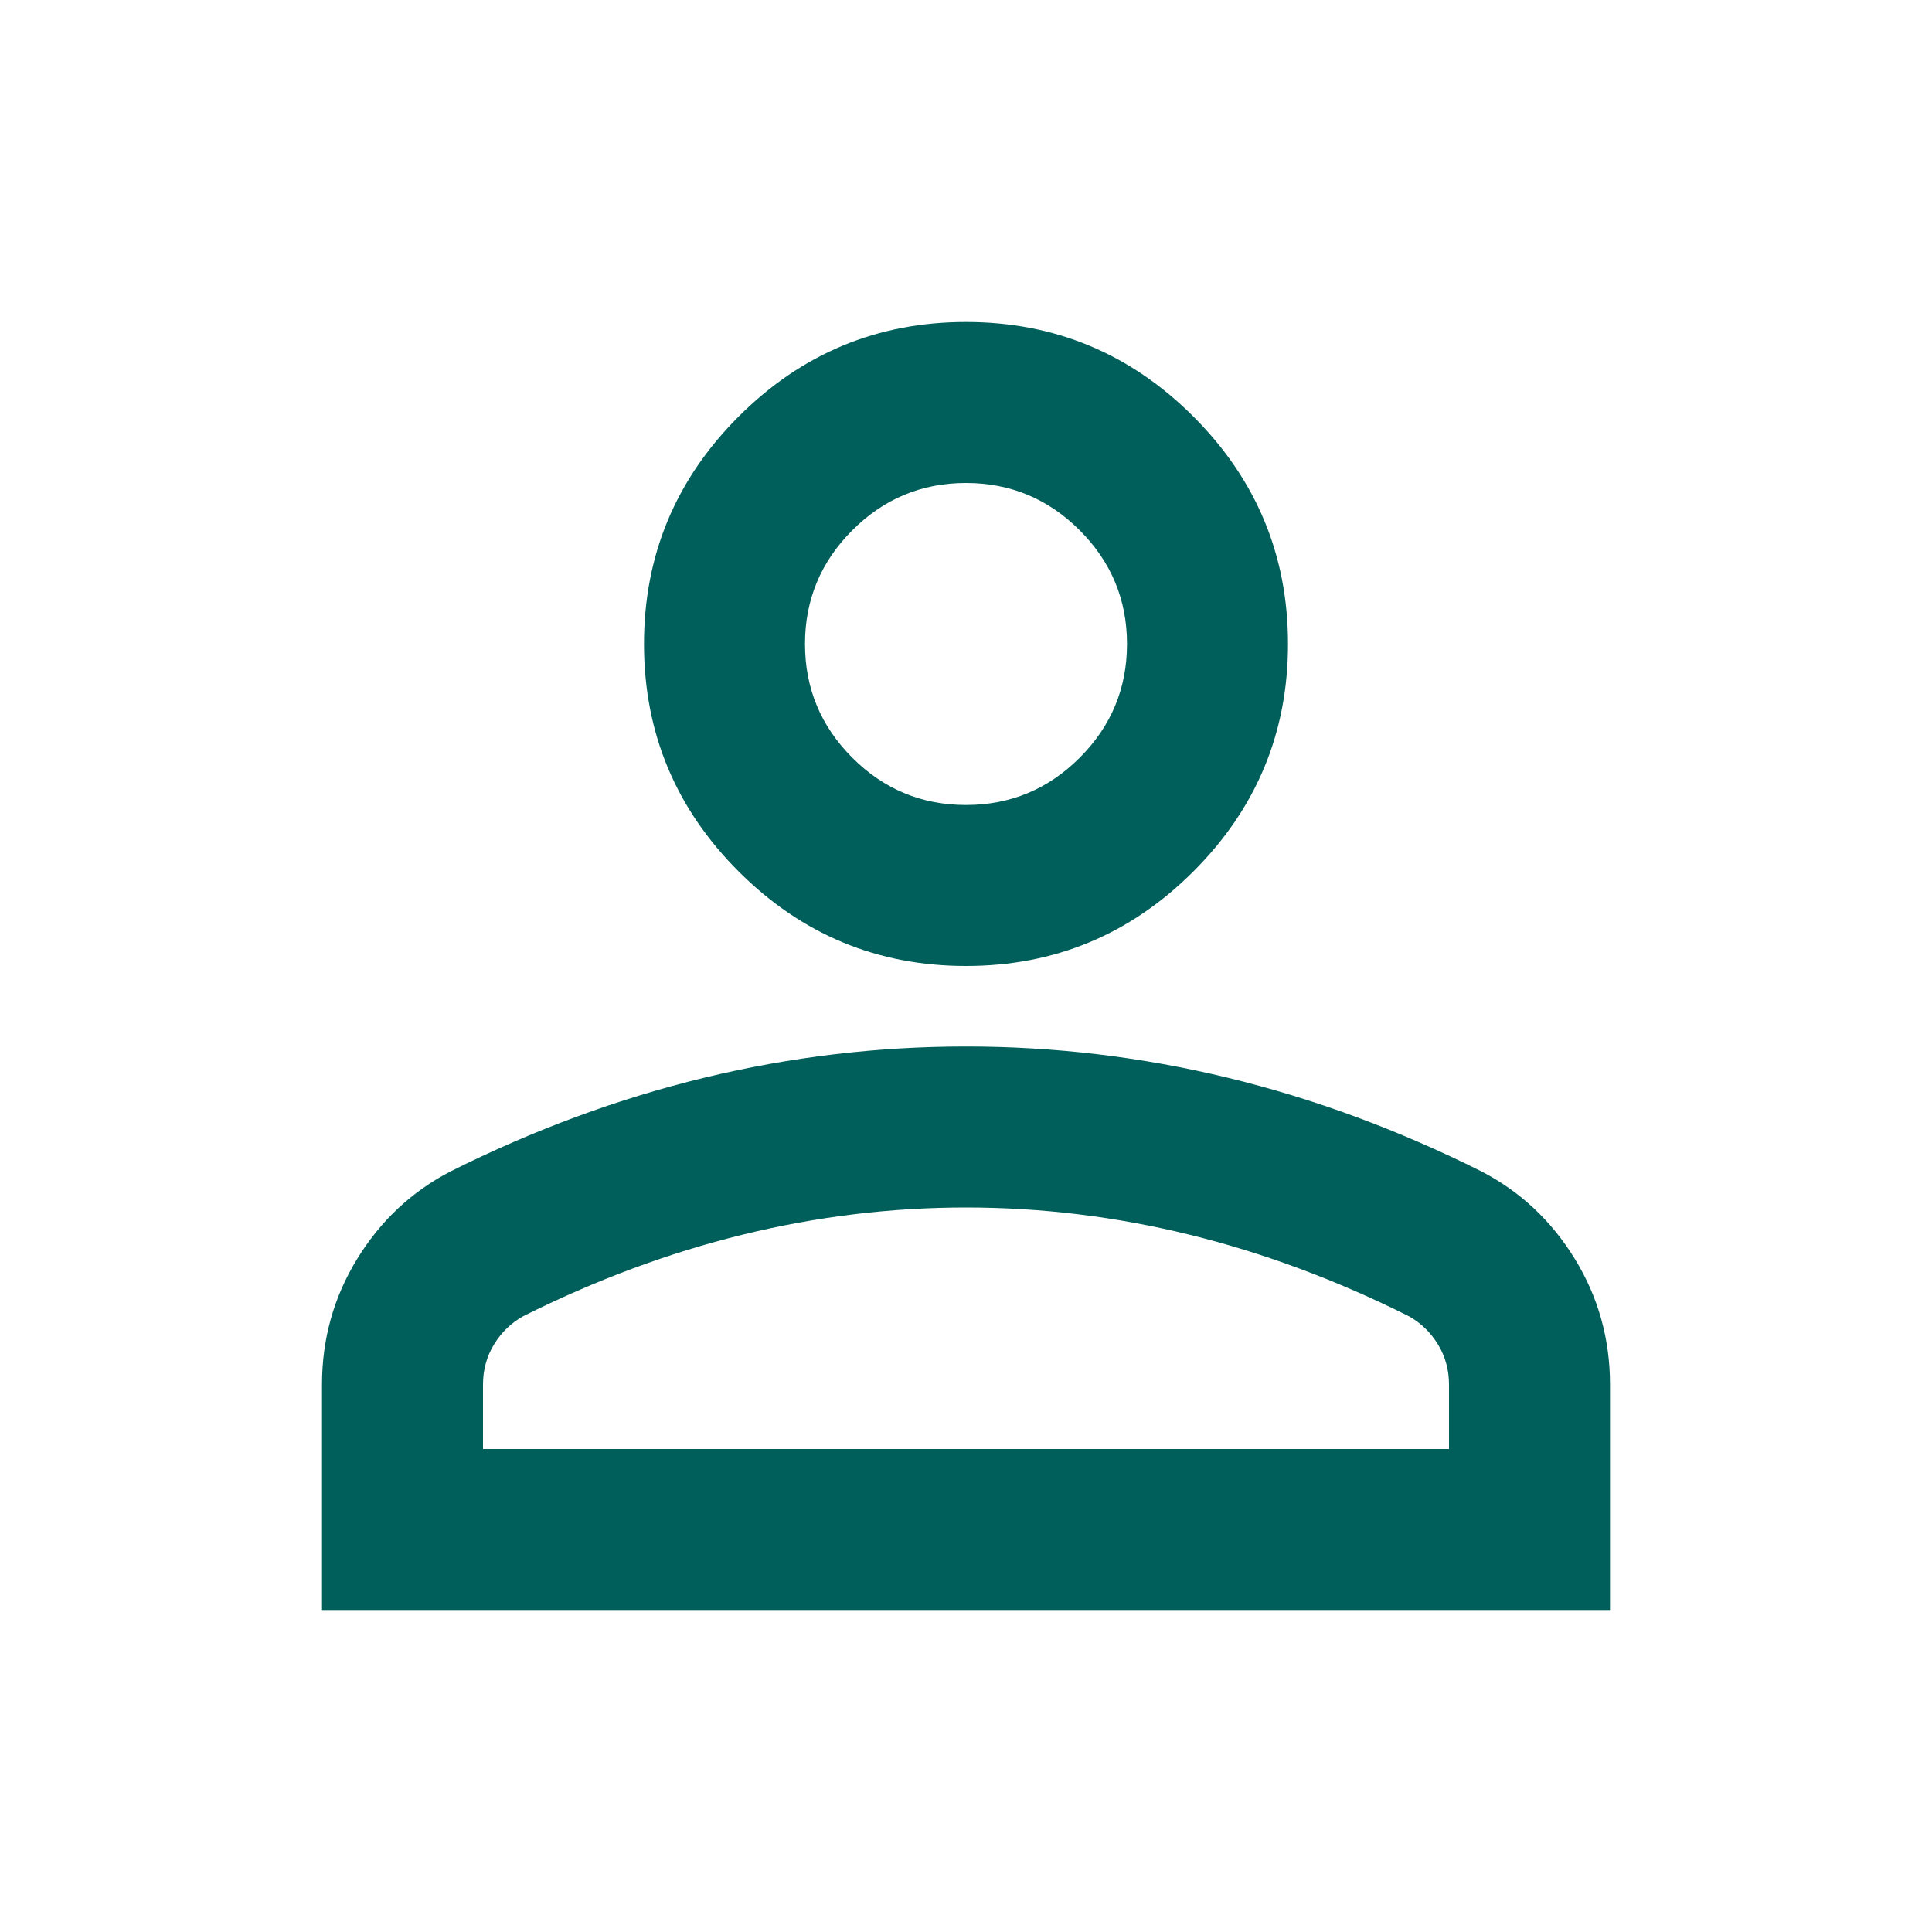
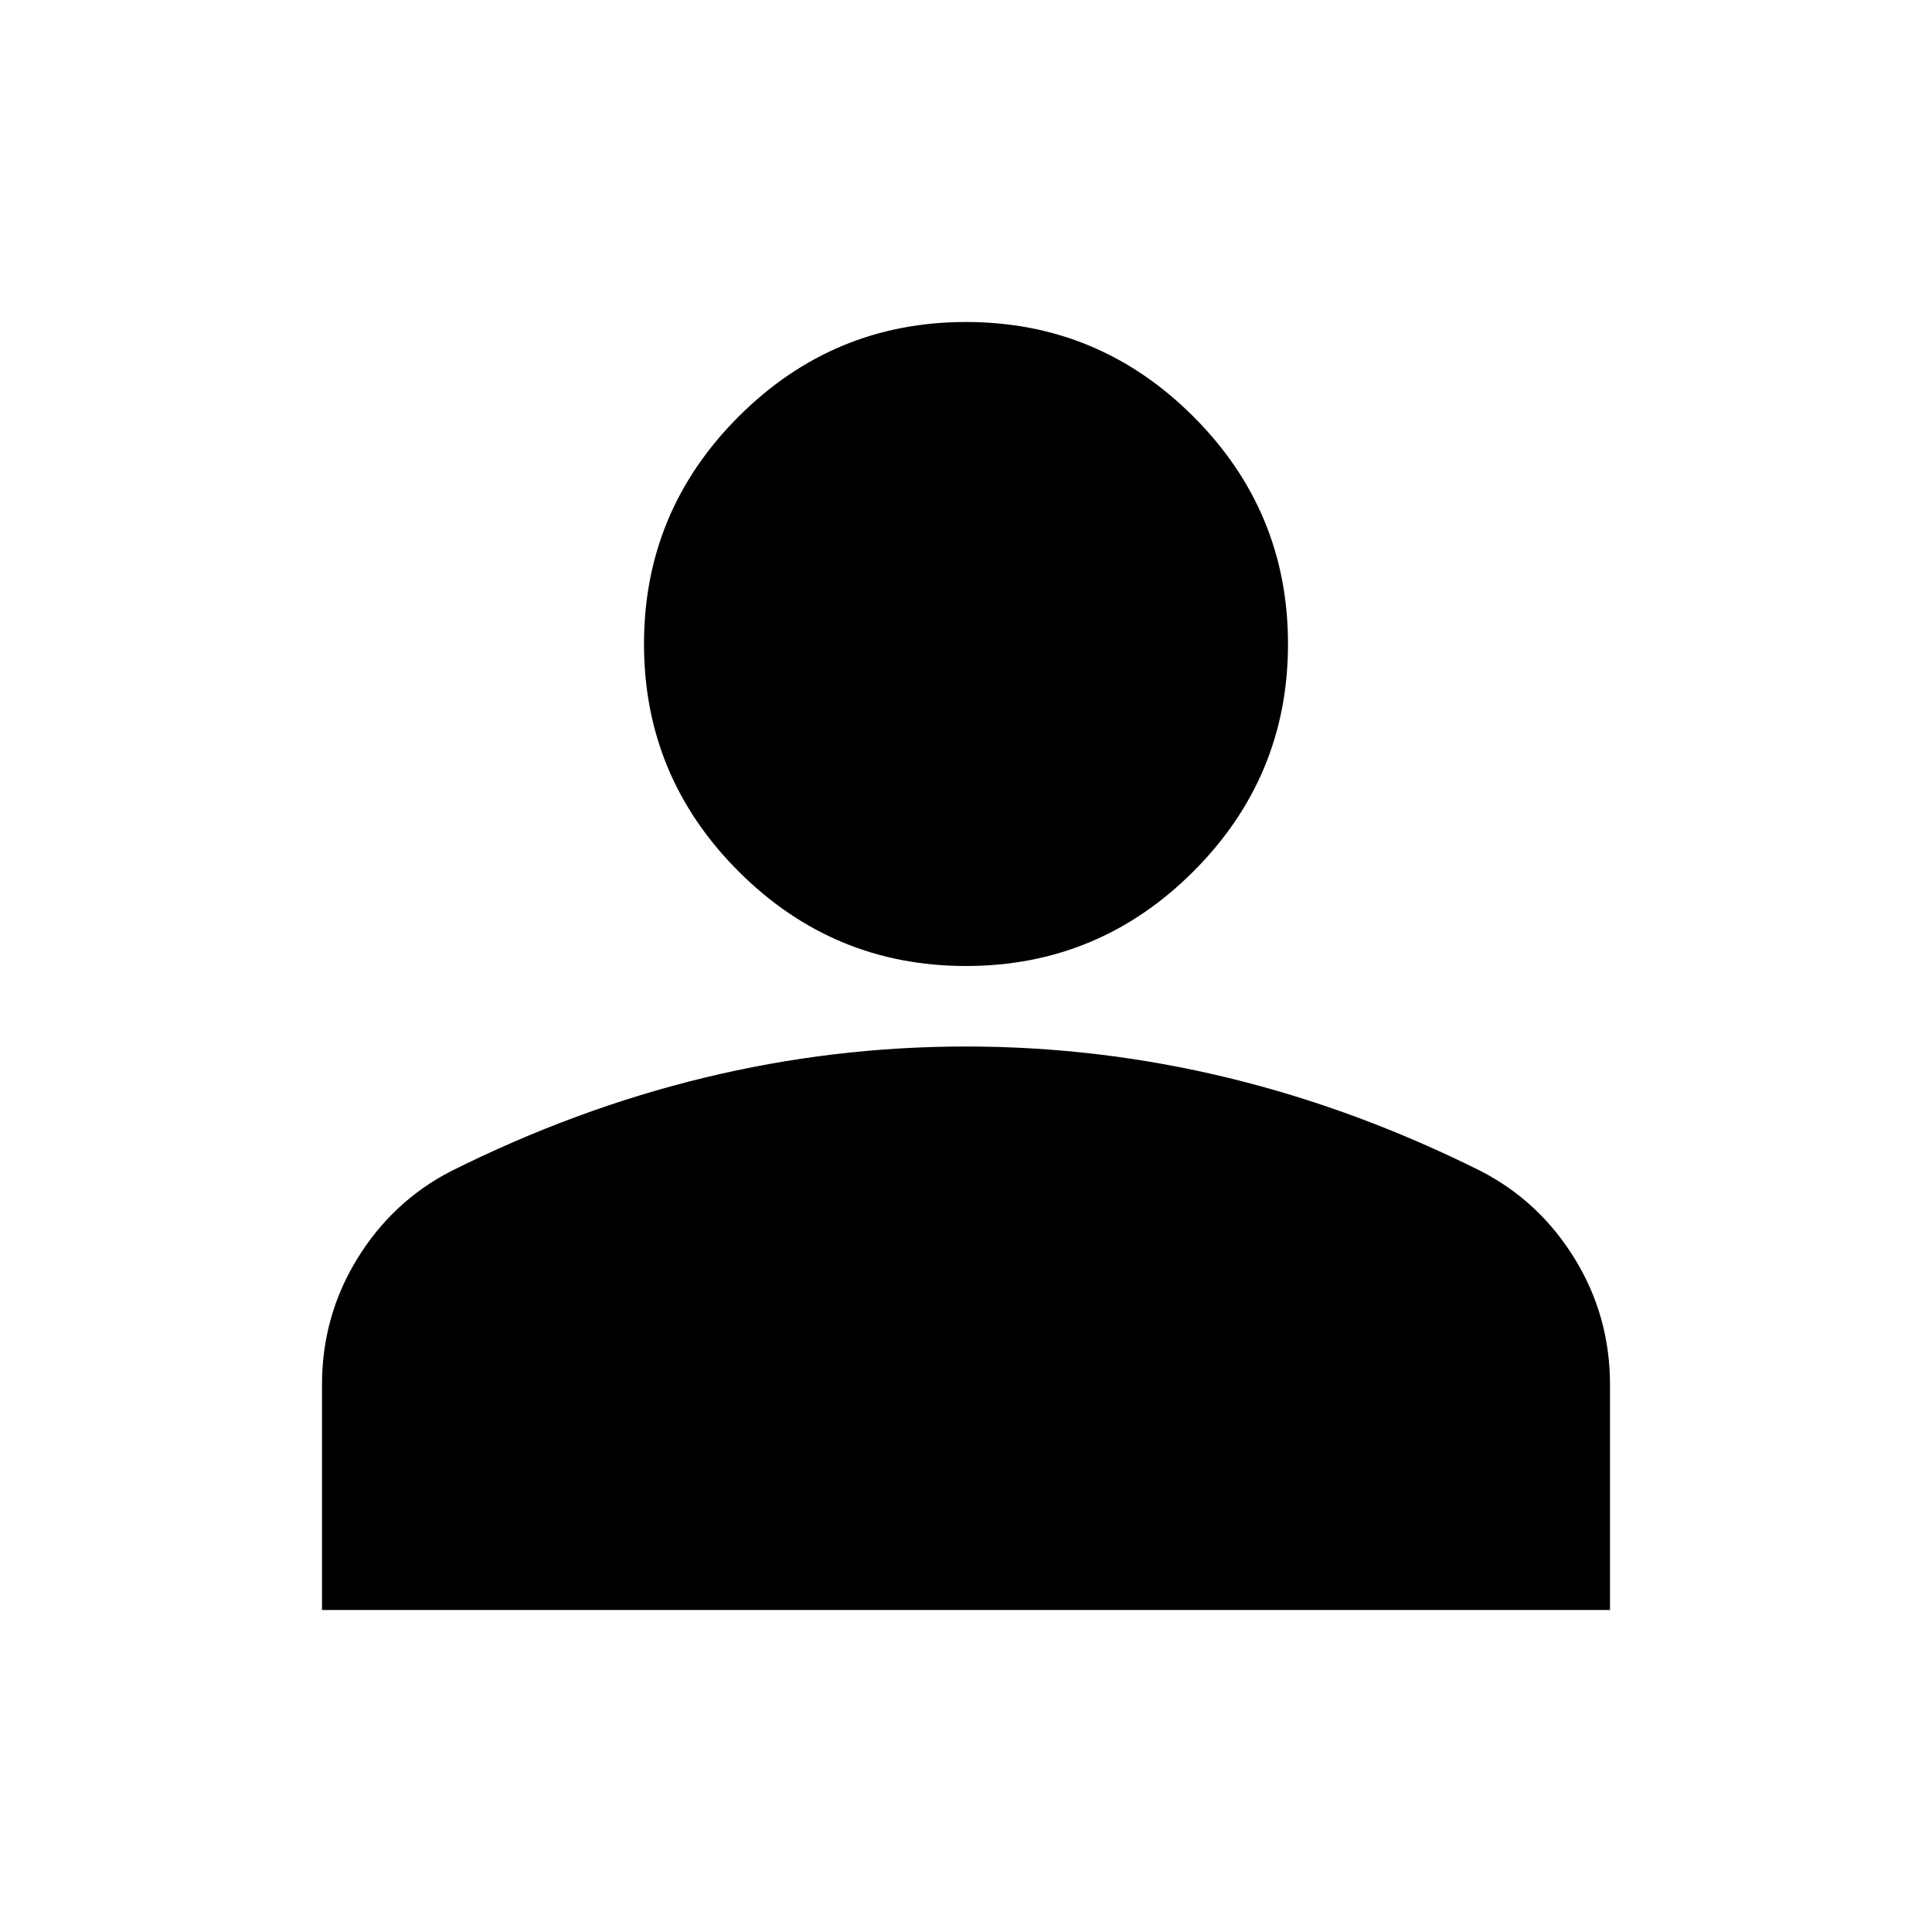
- <svg xmlns="http://www.w3.org/2000/svg" height="24px" viewBox="0 -960 960 960" width="24px" fill="#005f5a">
-   <path d="M480-480q-66 0-113-47t-47-113q0-66 47-113t113-47q66 0 113 47t47 113q0 66-47 113t-113 47ZM160-160v-112q0-34 17.5-62.5T224-378q62-31 126-46.5T480-440q66 0 130 15.5T736-378q29 15 46.5 43.5T800-272v112H160Zm80-80h480v-32q0-11-5.5-20T700-306q-54-27-109-40.5T480-360q-56 0-111 13.5T260-306q-9 5-14.5 14t-5.5 20v32Zm240-320q33 0 56.5-23.5T560-640q0-33-23.5-56.5T480-720q-33 0-56.5 23.5T400-640q0 33 23.5 56.5T480-560Zm0-80Zm0 400Z" />
+ <svg xmlns="http://www.w3.org/2000/svg" height="24px" viewBox="0 -960 960 960" width="24px" fill="oklch(0.437 0.078 188.216) ">
+   <path d="M480-480q-66 0-113-47t-47-113q0-66 47-113t113-47q66 0 113 47t47 113q0 66-47 113t-113 47ZM160-160v-112q0-34 17.5-62.5T224-378q62-31 126-46.5T480-440q66 0 130 15.5T736-378q29 15 46.5 43.5T800-272v112H160Z" />
</svg>
